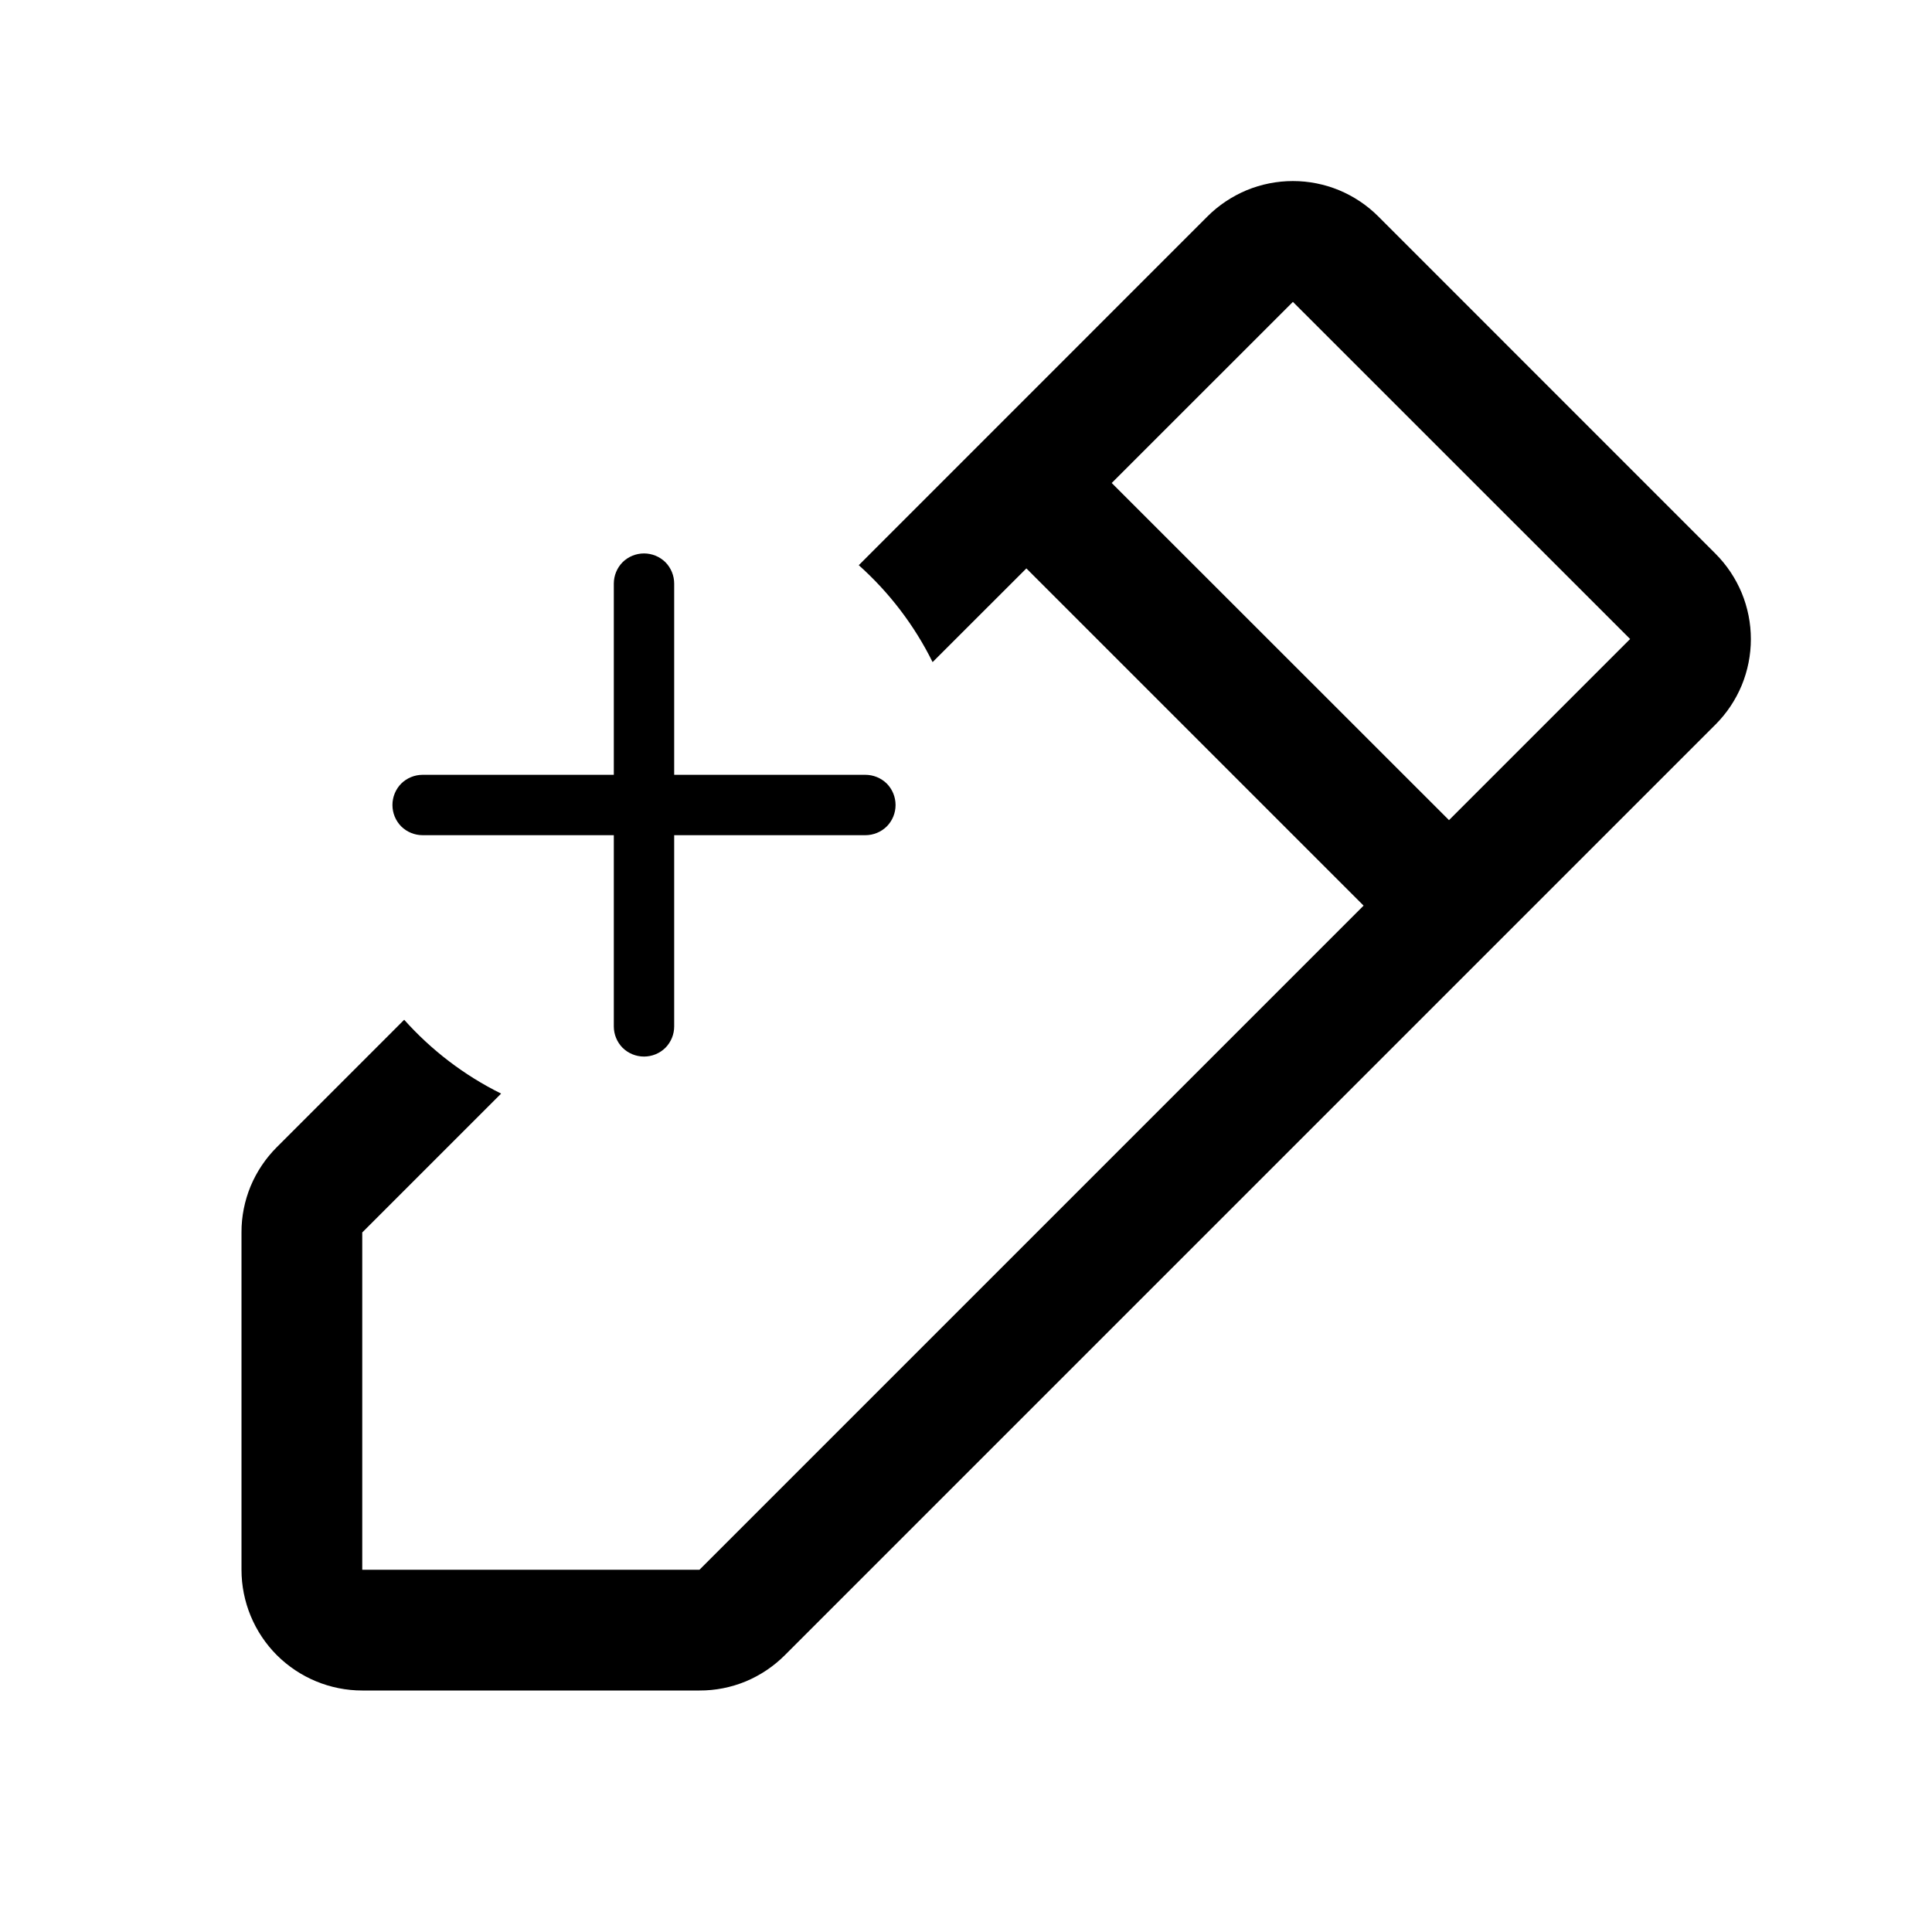
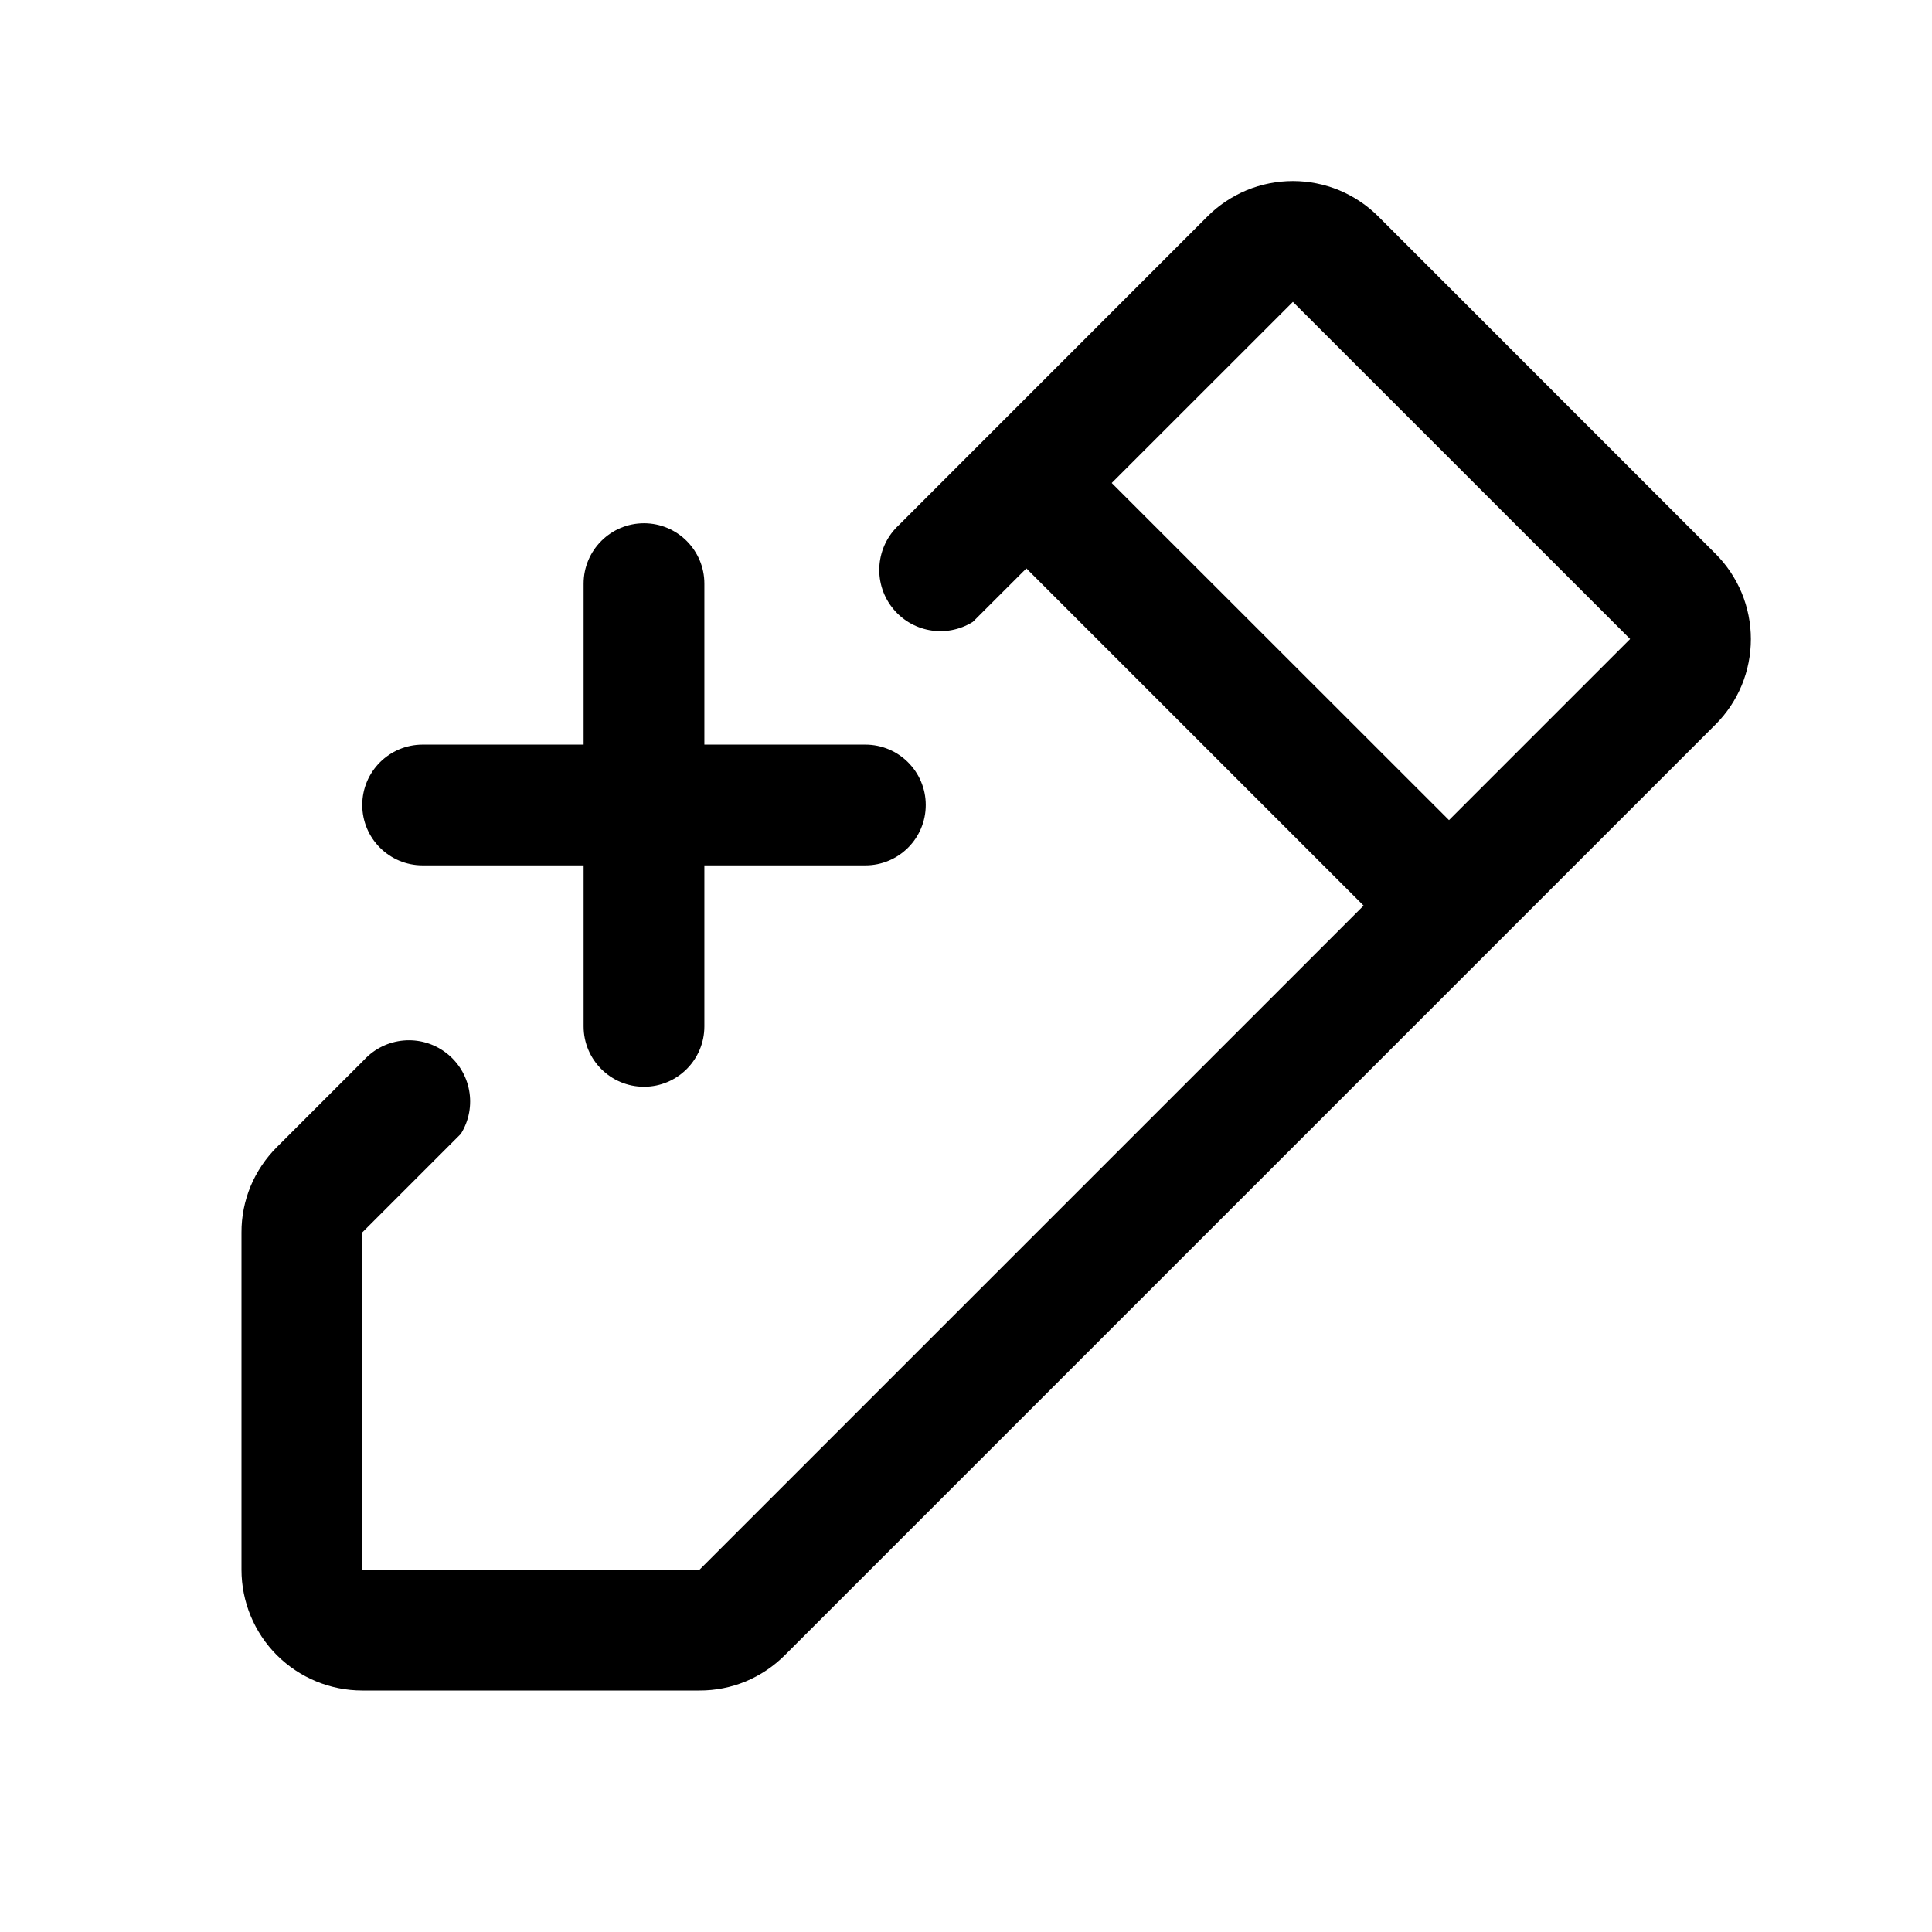
<svg xmlns="http://www.w3.org/2000/svg" viewBox="0 0 24 24" fill="currentColor">
-   <path d="M16.061 2.249C16.258 2.249 16.453 2.288 16.635 2.363C16.817 2.439 16.982 2.549 17.121 2.688L21.311 6.879C21.45 7.018 21.56 7.183 21.636 7.365C21.711 7.547 21.75 7.742 21.75 7.939C21.75 8.136 21.711 8.332 21.636 8.514C21.56 8.696 21.45 8.861 21.311 9L9.75 20.561C9.611 20.7 9.446 20.811 9.264 20.887C9.082 20.962 8.886 21.001 8.689 21H4.5C4.102 21 3.721 20.842 3.439 20.561C3.158 20.279 3 19.898 3 19.5V15.31C2.999 15.114 3.038 14.918 3.113 14.736C3.189 14.554 3.3 14.389 3.439 14.25L5.021 12.668C5.358 13.045 5.766 13.358 6.225 13.585L4.5 15.31V19.5H8.689L16.939 11.25L12.75 7.061L11.585 8.225C11.358 7.766 11.045 7.358 10.668 7.021L15 2.688C15.139 2.549 15.305 2.439 15.486 2.363C15.668 2.288 15.864 2.249 16.061 2.249ZM13.81 6L18 10.188L20.25 7.938L16.061 3.75L13.81 6ZM8 6.875C8.099 6.875 8.195 6.914 8.266 6.984C8.336 7.055 8.375 7.151 8.375 7.25V9.625H10.75C10.849 9.625 10.945 9.664 11.016 9.734C11.086 9.805 11.125 9.901 11.125 10C11.125 10.1 11.086 10.195 11.016 10.266C10.945 10.336 10.849 10.375 10.75 10.375H8.375V12.75C8.375 12.85 8.336 12.945 8.266 13.016C8.195 13.086 8.099 13.125 8 13.125C7.901 13.125 7.805 13.086 7.734 13.016C7.664 12.945 7.625 12.85 7.625 12.75V10.375H5.25C5.151 10.375 5.055 10.336 4.984 10.266C4.914 10.195 4.875 10.1 4.875 10C4.875 9.901 4.914 9.805 4.984 9.734C5.055 9.664 5.151 9.625 5.25 9.625H7.625V7.25C7.625 7.151 7.664 7.055 7.734 6.984C7.805 6.914 7.901 6.875 8 6.875Z" />
+   <path d="M16.061 2.249C16.258 2.249 16.453 2.288 16.635 2.363C16.817 2.439 16.982 2.549 17.121 2.688L21.311 6.879C21.45 7.018 21.56 7.183 21.636 7.365C21.711 7.547 21.75 7.742 21.75 7.939C21.75 8.136 21.711 8.332 21.636 8.514C21.56 8.696 21.45 8.861 21.311 9L9.75 20.561C9.611 20.7 9.446 20.811 9.264 20.887C9.082 20.962 8.886 21.001 8.689 21H4.5C4.102 21 3.721 20.842 3.439 20.561C3.158 20.279 3 19.898 3 19.5V15.31C2.999 15.114 3.038 14.918 3.113 14.736C3.189 14.554 3.3 14.389 3.439 14.25L4.521 13.168A0.76 0.76 0 0 1 5.725 14.085L4.5 15.31V19.5H8.689L16.939 11.25L12.75 7.061L12.085 7.725A0.76 0.76 0 0 1 11.168 6.521L15 2.688C15.139 2.549 15.305 2.439 15.486 2.363C15.668 2.288 15.864 2.249 16.061 2.249ZM13.81 6L18 10.188L20.25 7.938L16.061 3.75L13.81 6ZM11.5 10C11.5 10.414 11.164 10.75 10.75 10.75H8.75V12.75C8.75 13.164 8.414 13.5 8 13.5C7.586 13.5 7.25 13.164 7.25 12.75V10.75H5.25C4.836 10.75 4.5 10.414 4.5 10C4.5 9.586 4.836 9.25 5.25 9.25H7.25V7.25C7.25 6.836 7.586 6.5 8 6.5C8.414 6.5 8.75 6.836 8.75 7.25V9.25H10.75C11.164 9.25 11.5 9.586 11.5 10Z" />
</svg>
